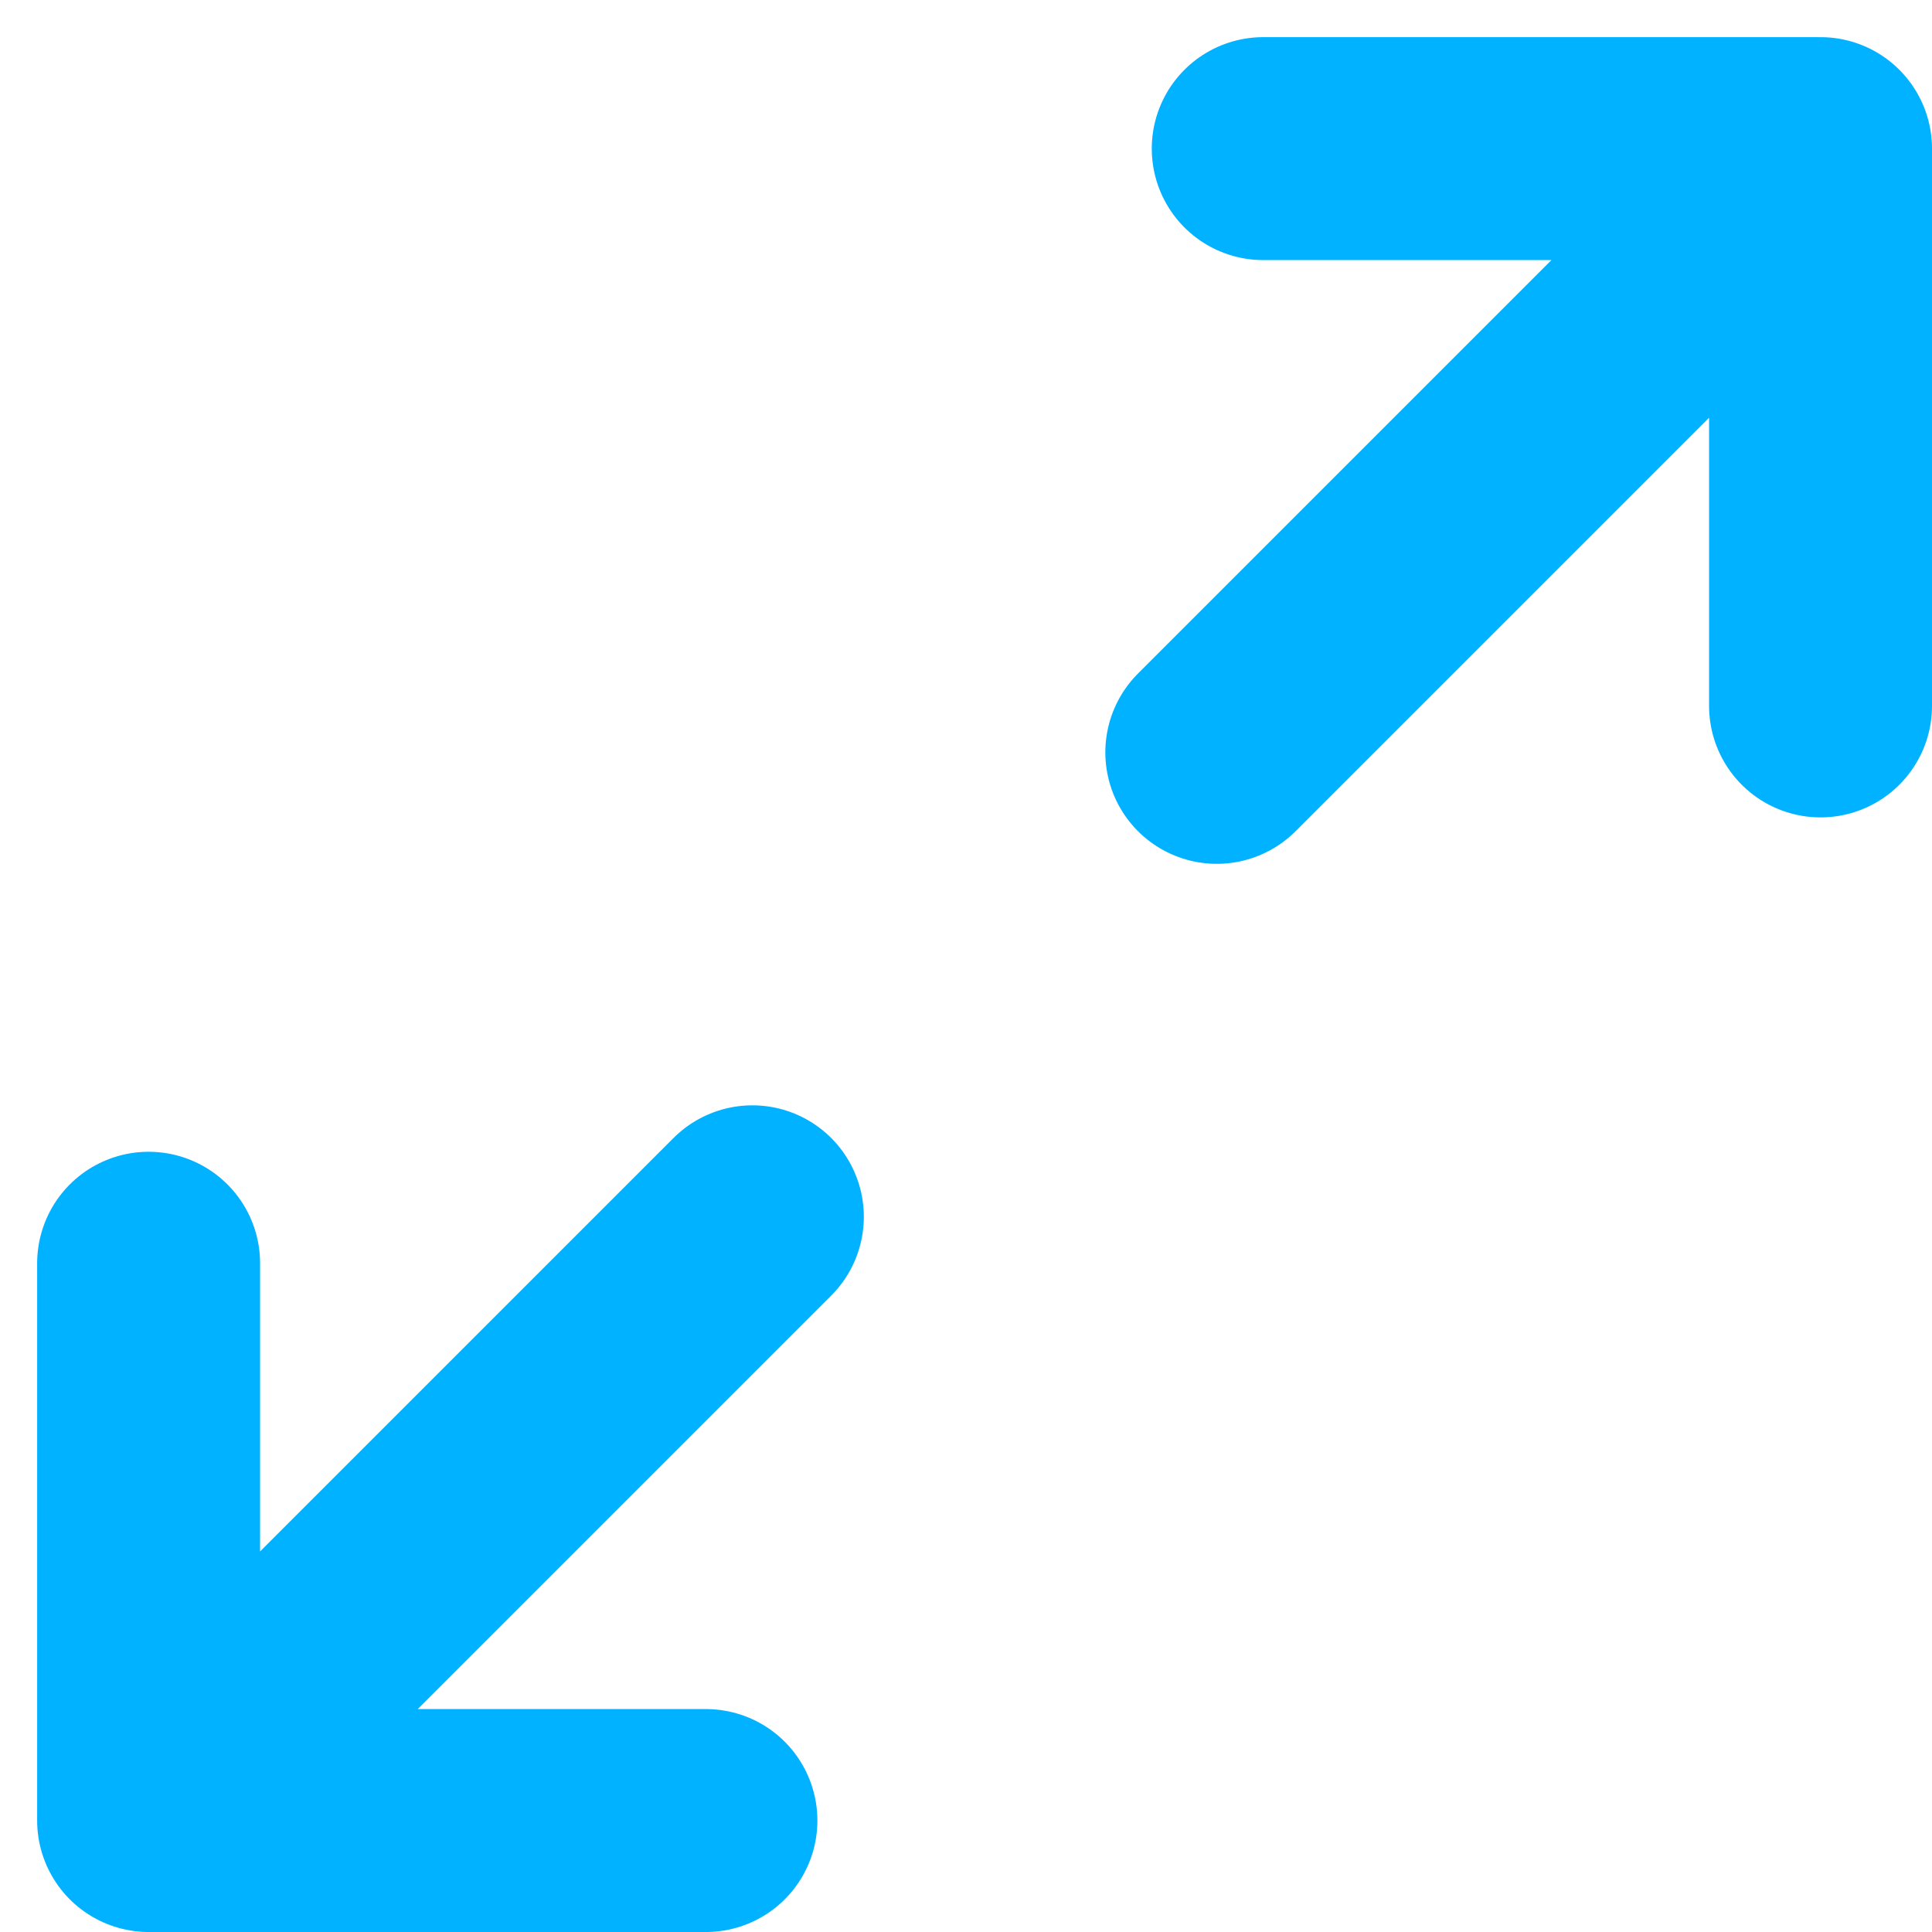
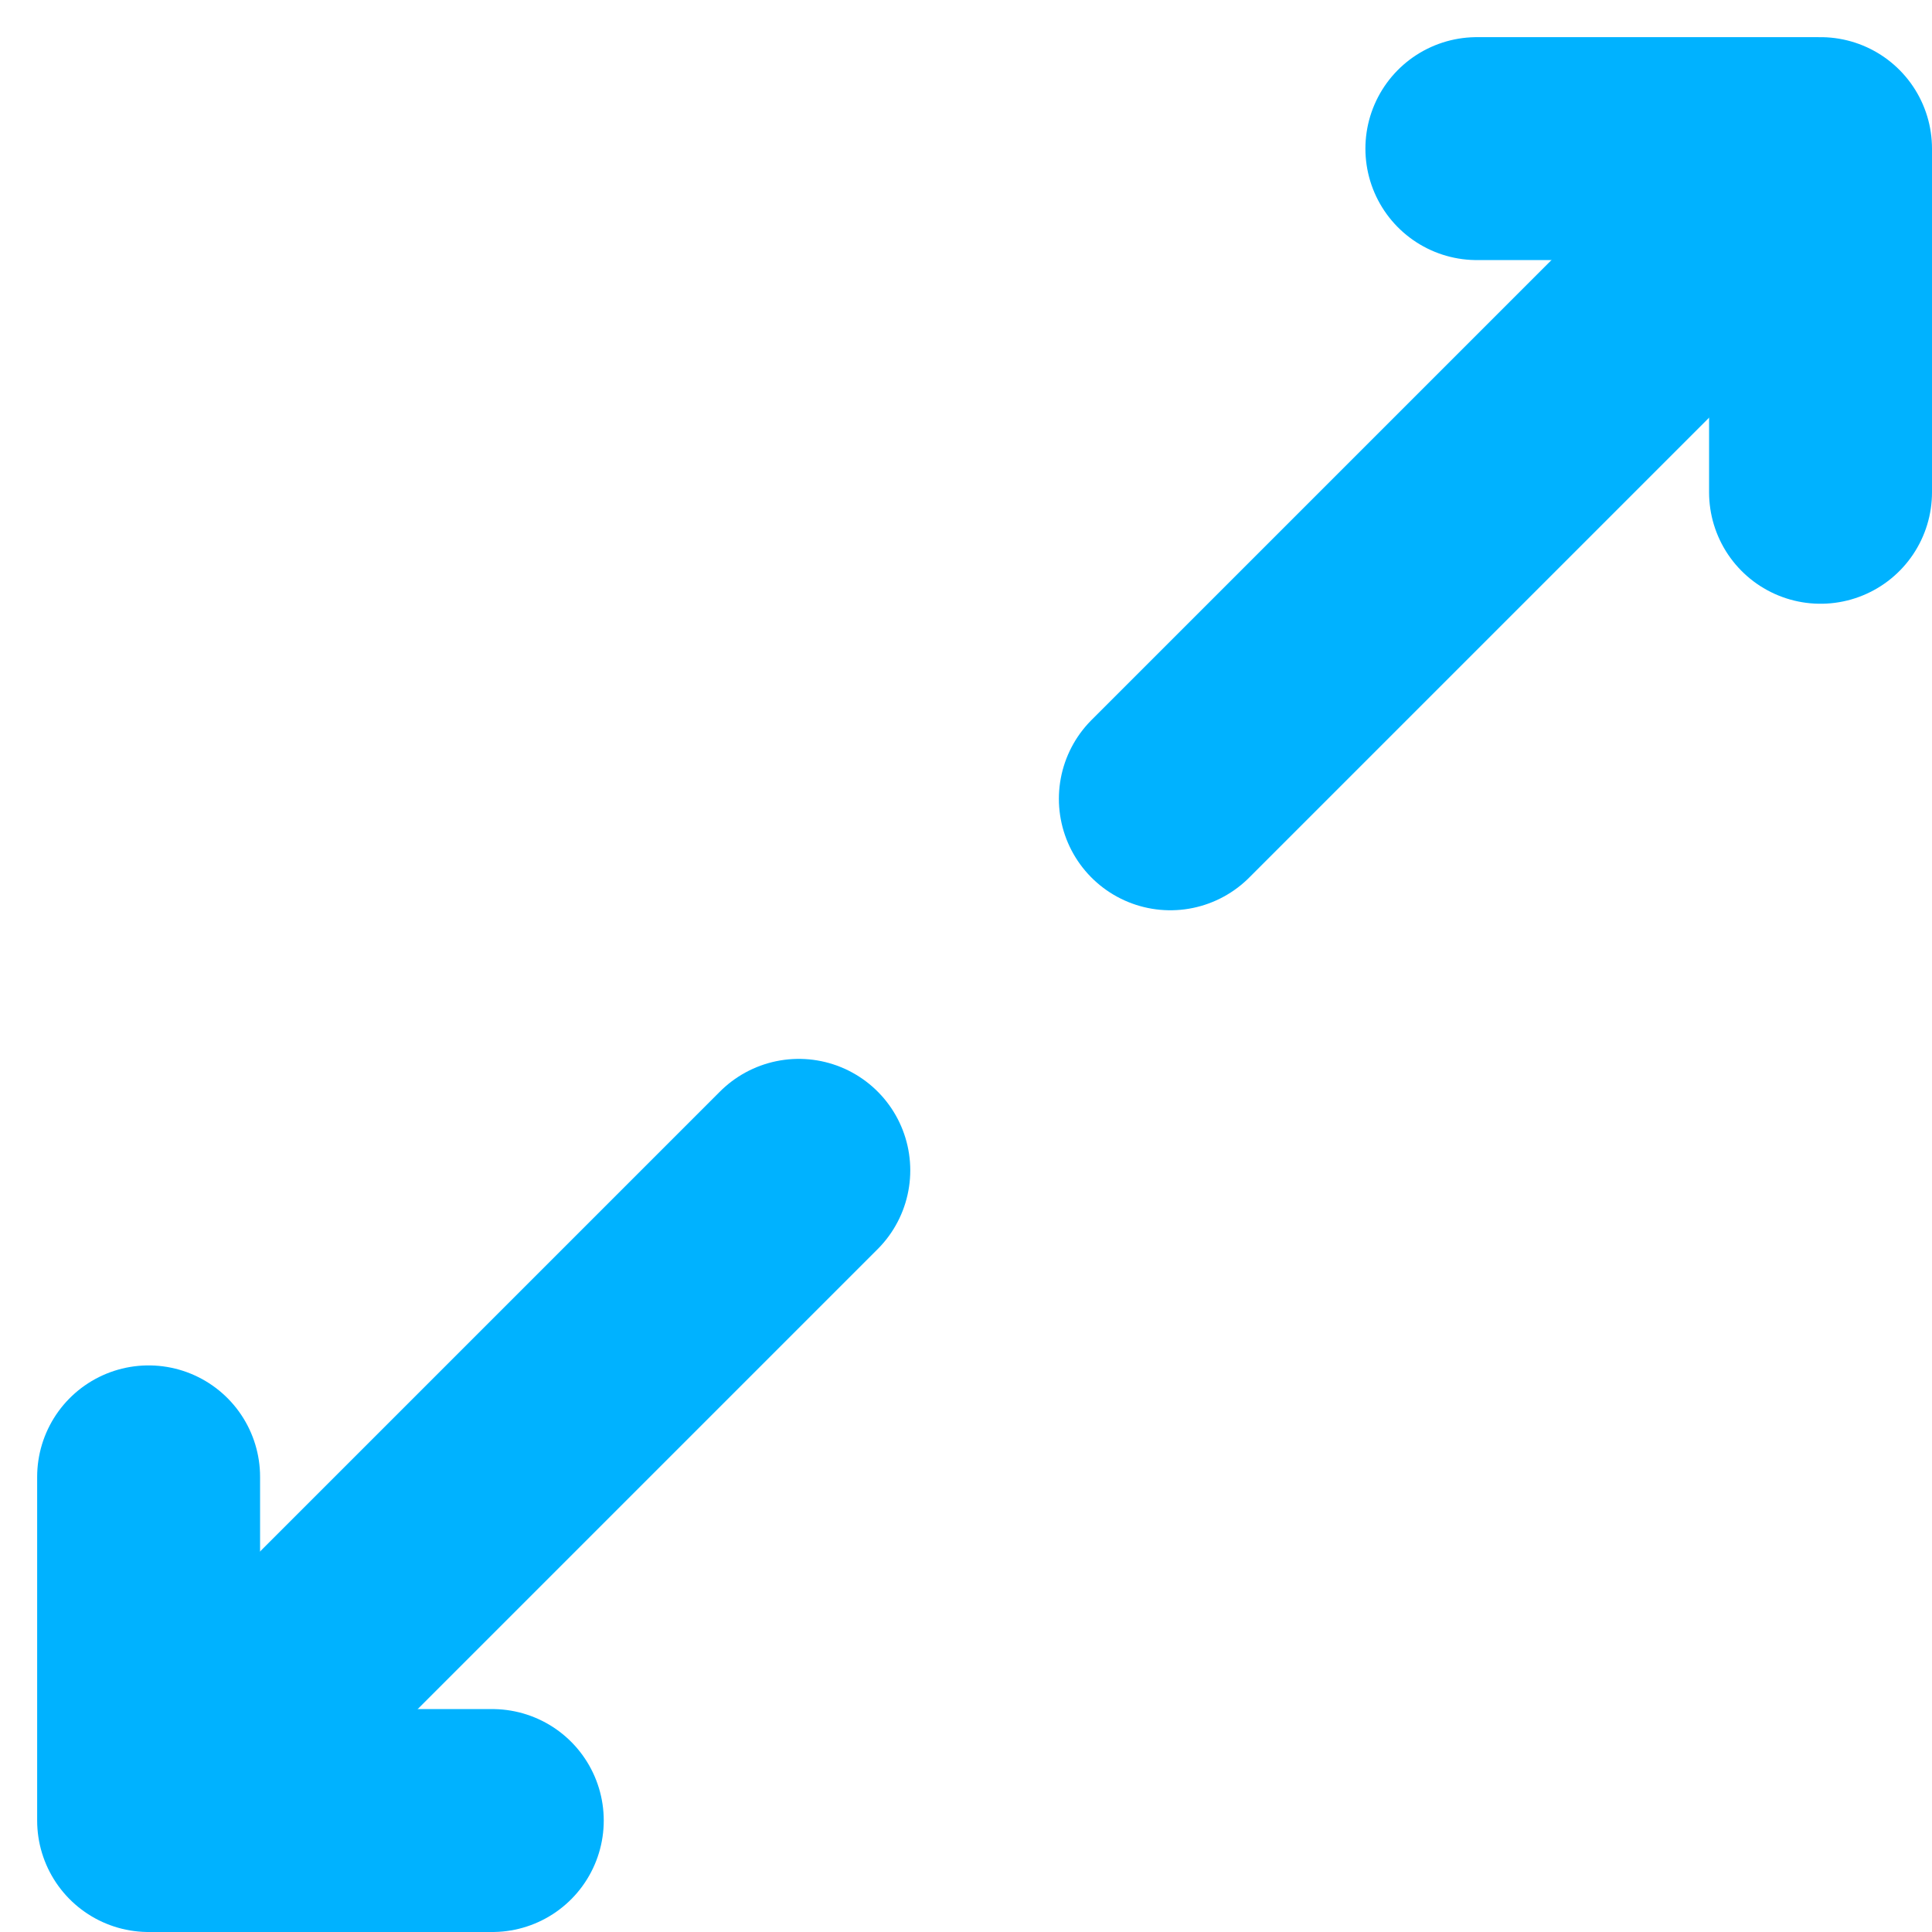
<svg xmlns="http://www.w3.org/2000/svg" width="26" height="26" viewBox="0 0 26 26" fill="none">
-   <path d="M16.375 10.125L24.5 2M24.5 2H17M24.5 2V9.5M2 24.5L10.125 16.375M2 24.5V17M2 24.5H9.5" stroke="#00B2FF" stroke-width="3" stroke-linecap="round" stroke-linejoin="round" />
+   <path d="M2 19.875V24.5H6.625" stroke="#00B2FF" stroke-width="3" stroke-linecap="round" stroke-linejoin="round" />
+   <path d="M10.75 15.75L3 23.5" stroke="#00B2FF" stroke-width="3" stroke-linecap="round" stroke-linejoin="round" />
+   <path d="M24.5 6.625V2H19.875" stroke="#00B2FF" stroke-width="3" stroke-linecap="round" stroke-linejoin="round" />
+   <path d="M15.75 10.75L23.5 3" stroke="#00B2FF" stroke-width="3" stroke-linecap="round" stroke-linejoin="round" />
</svg>
